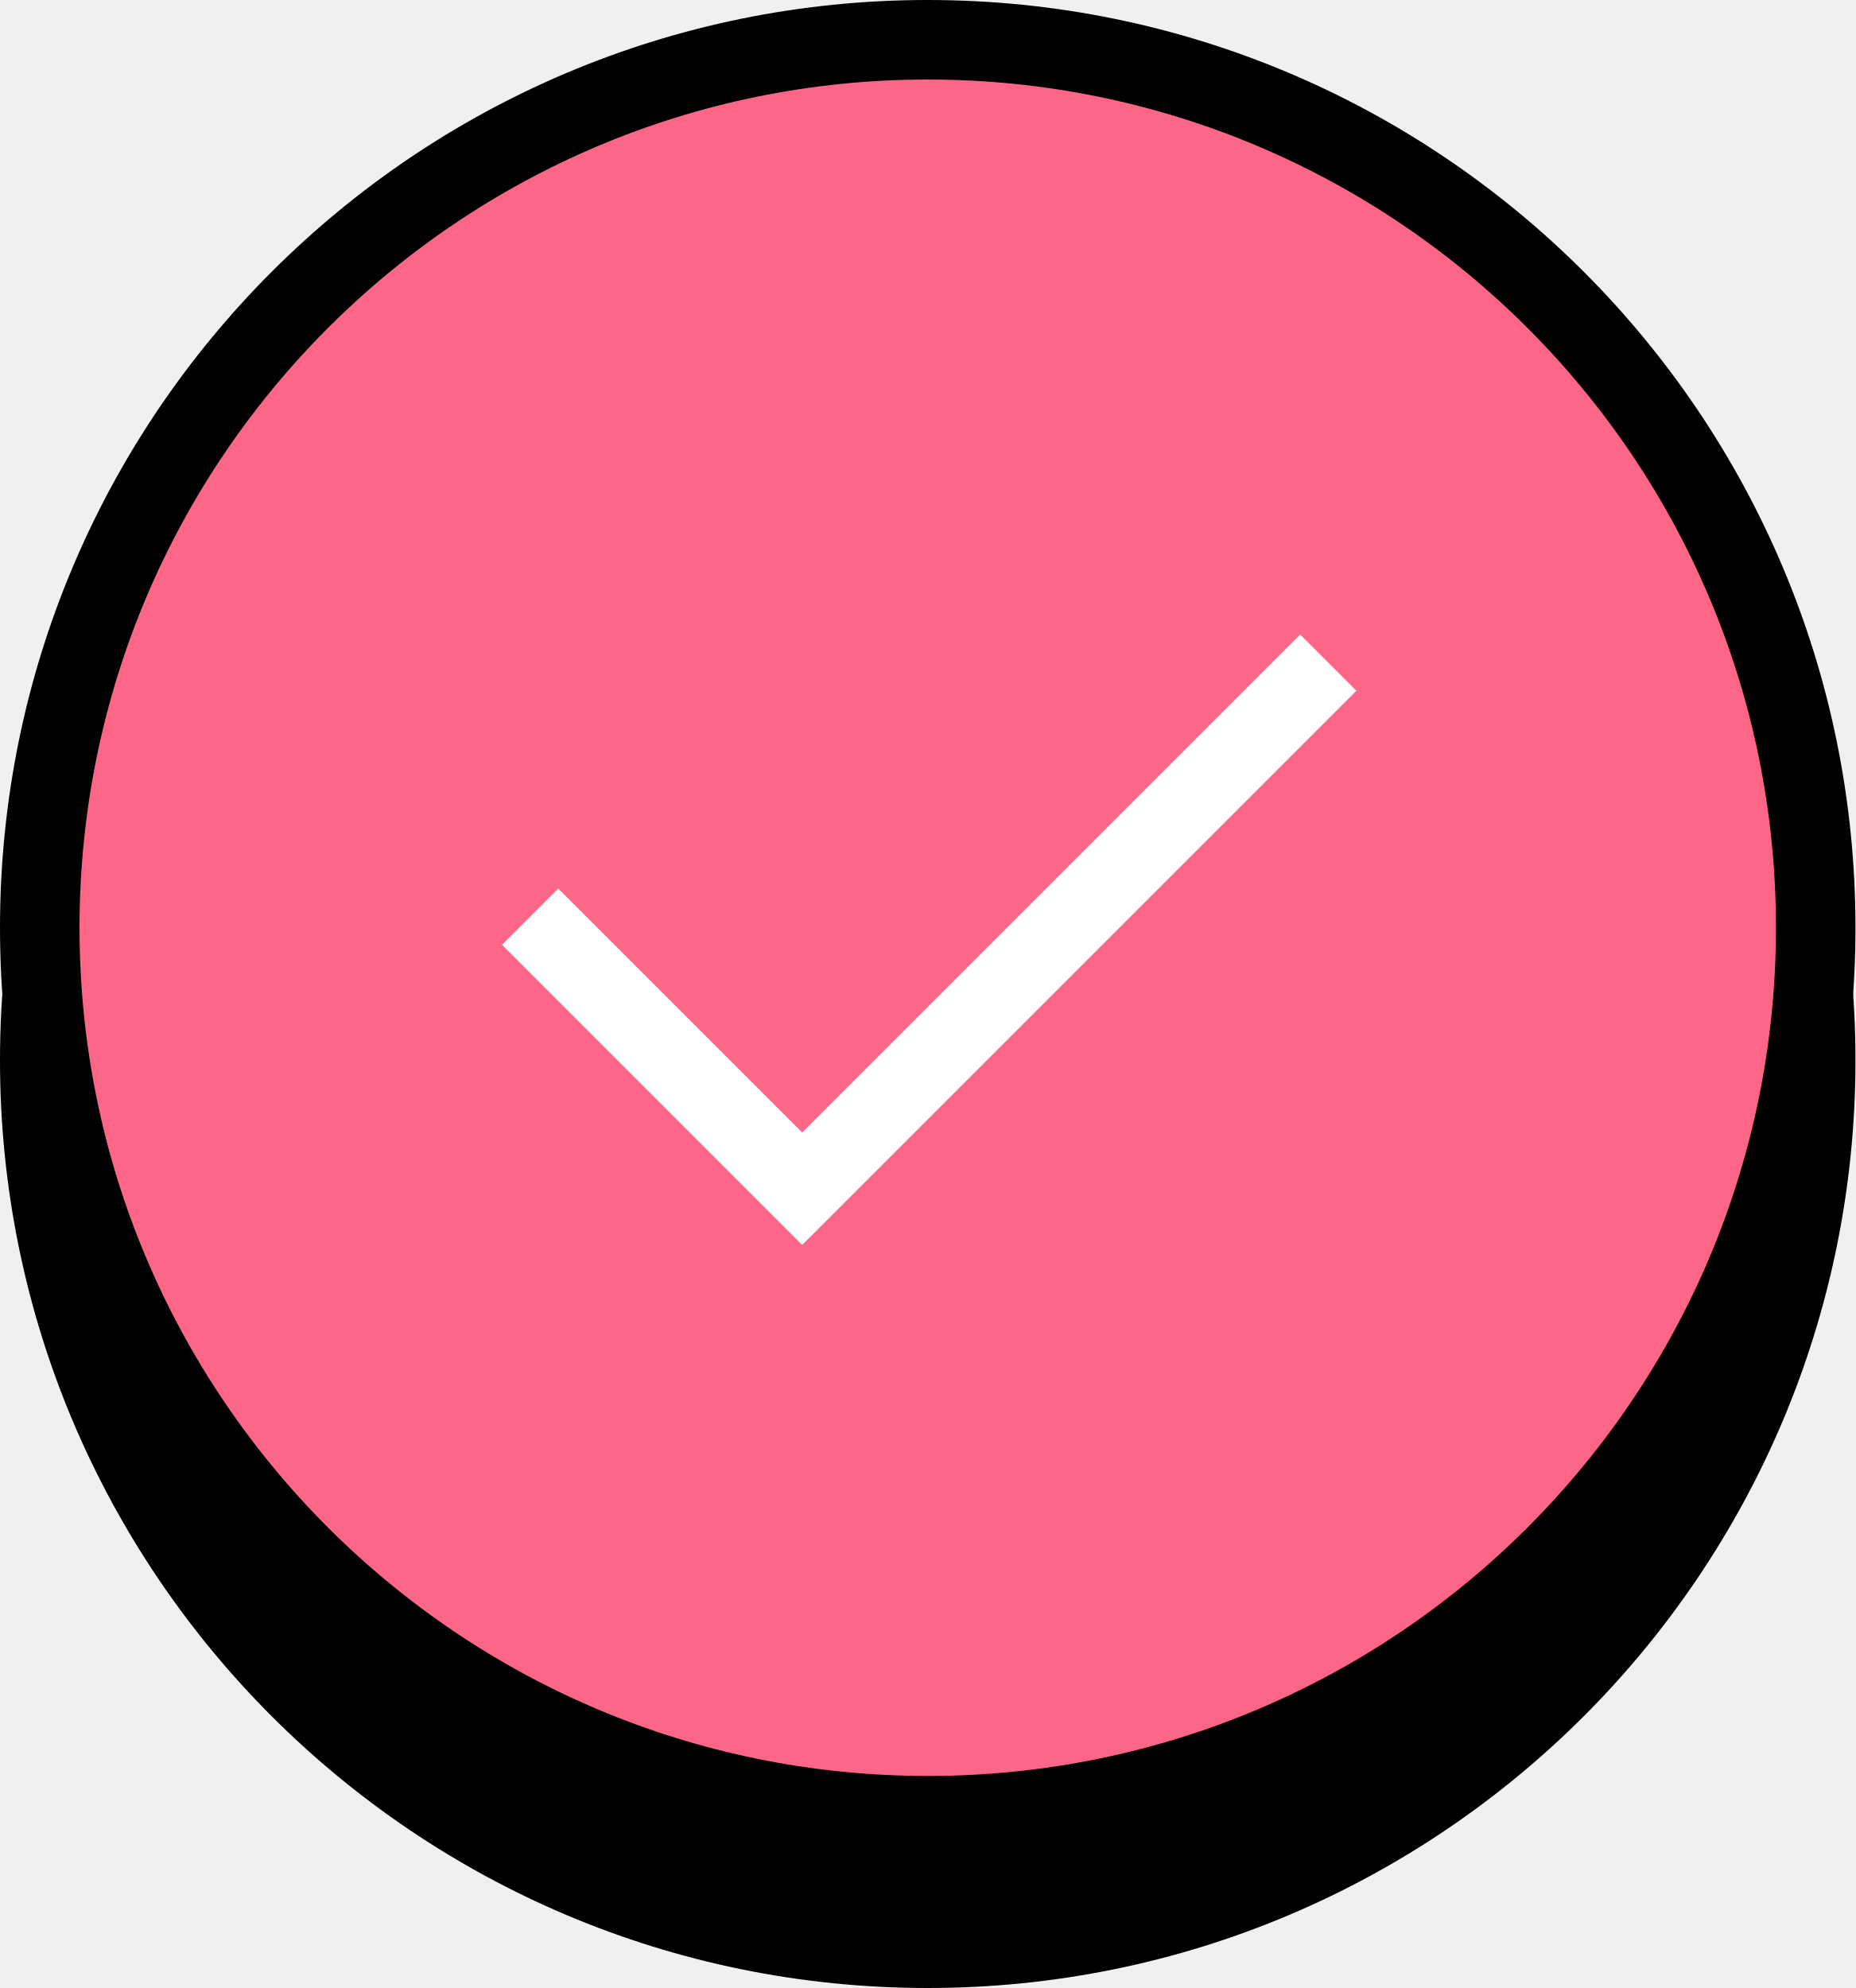
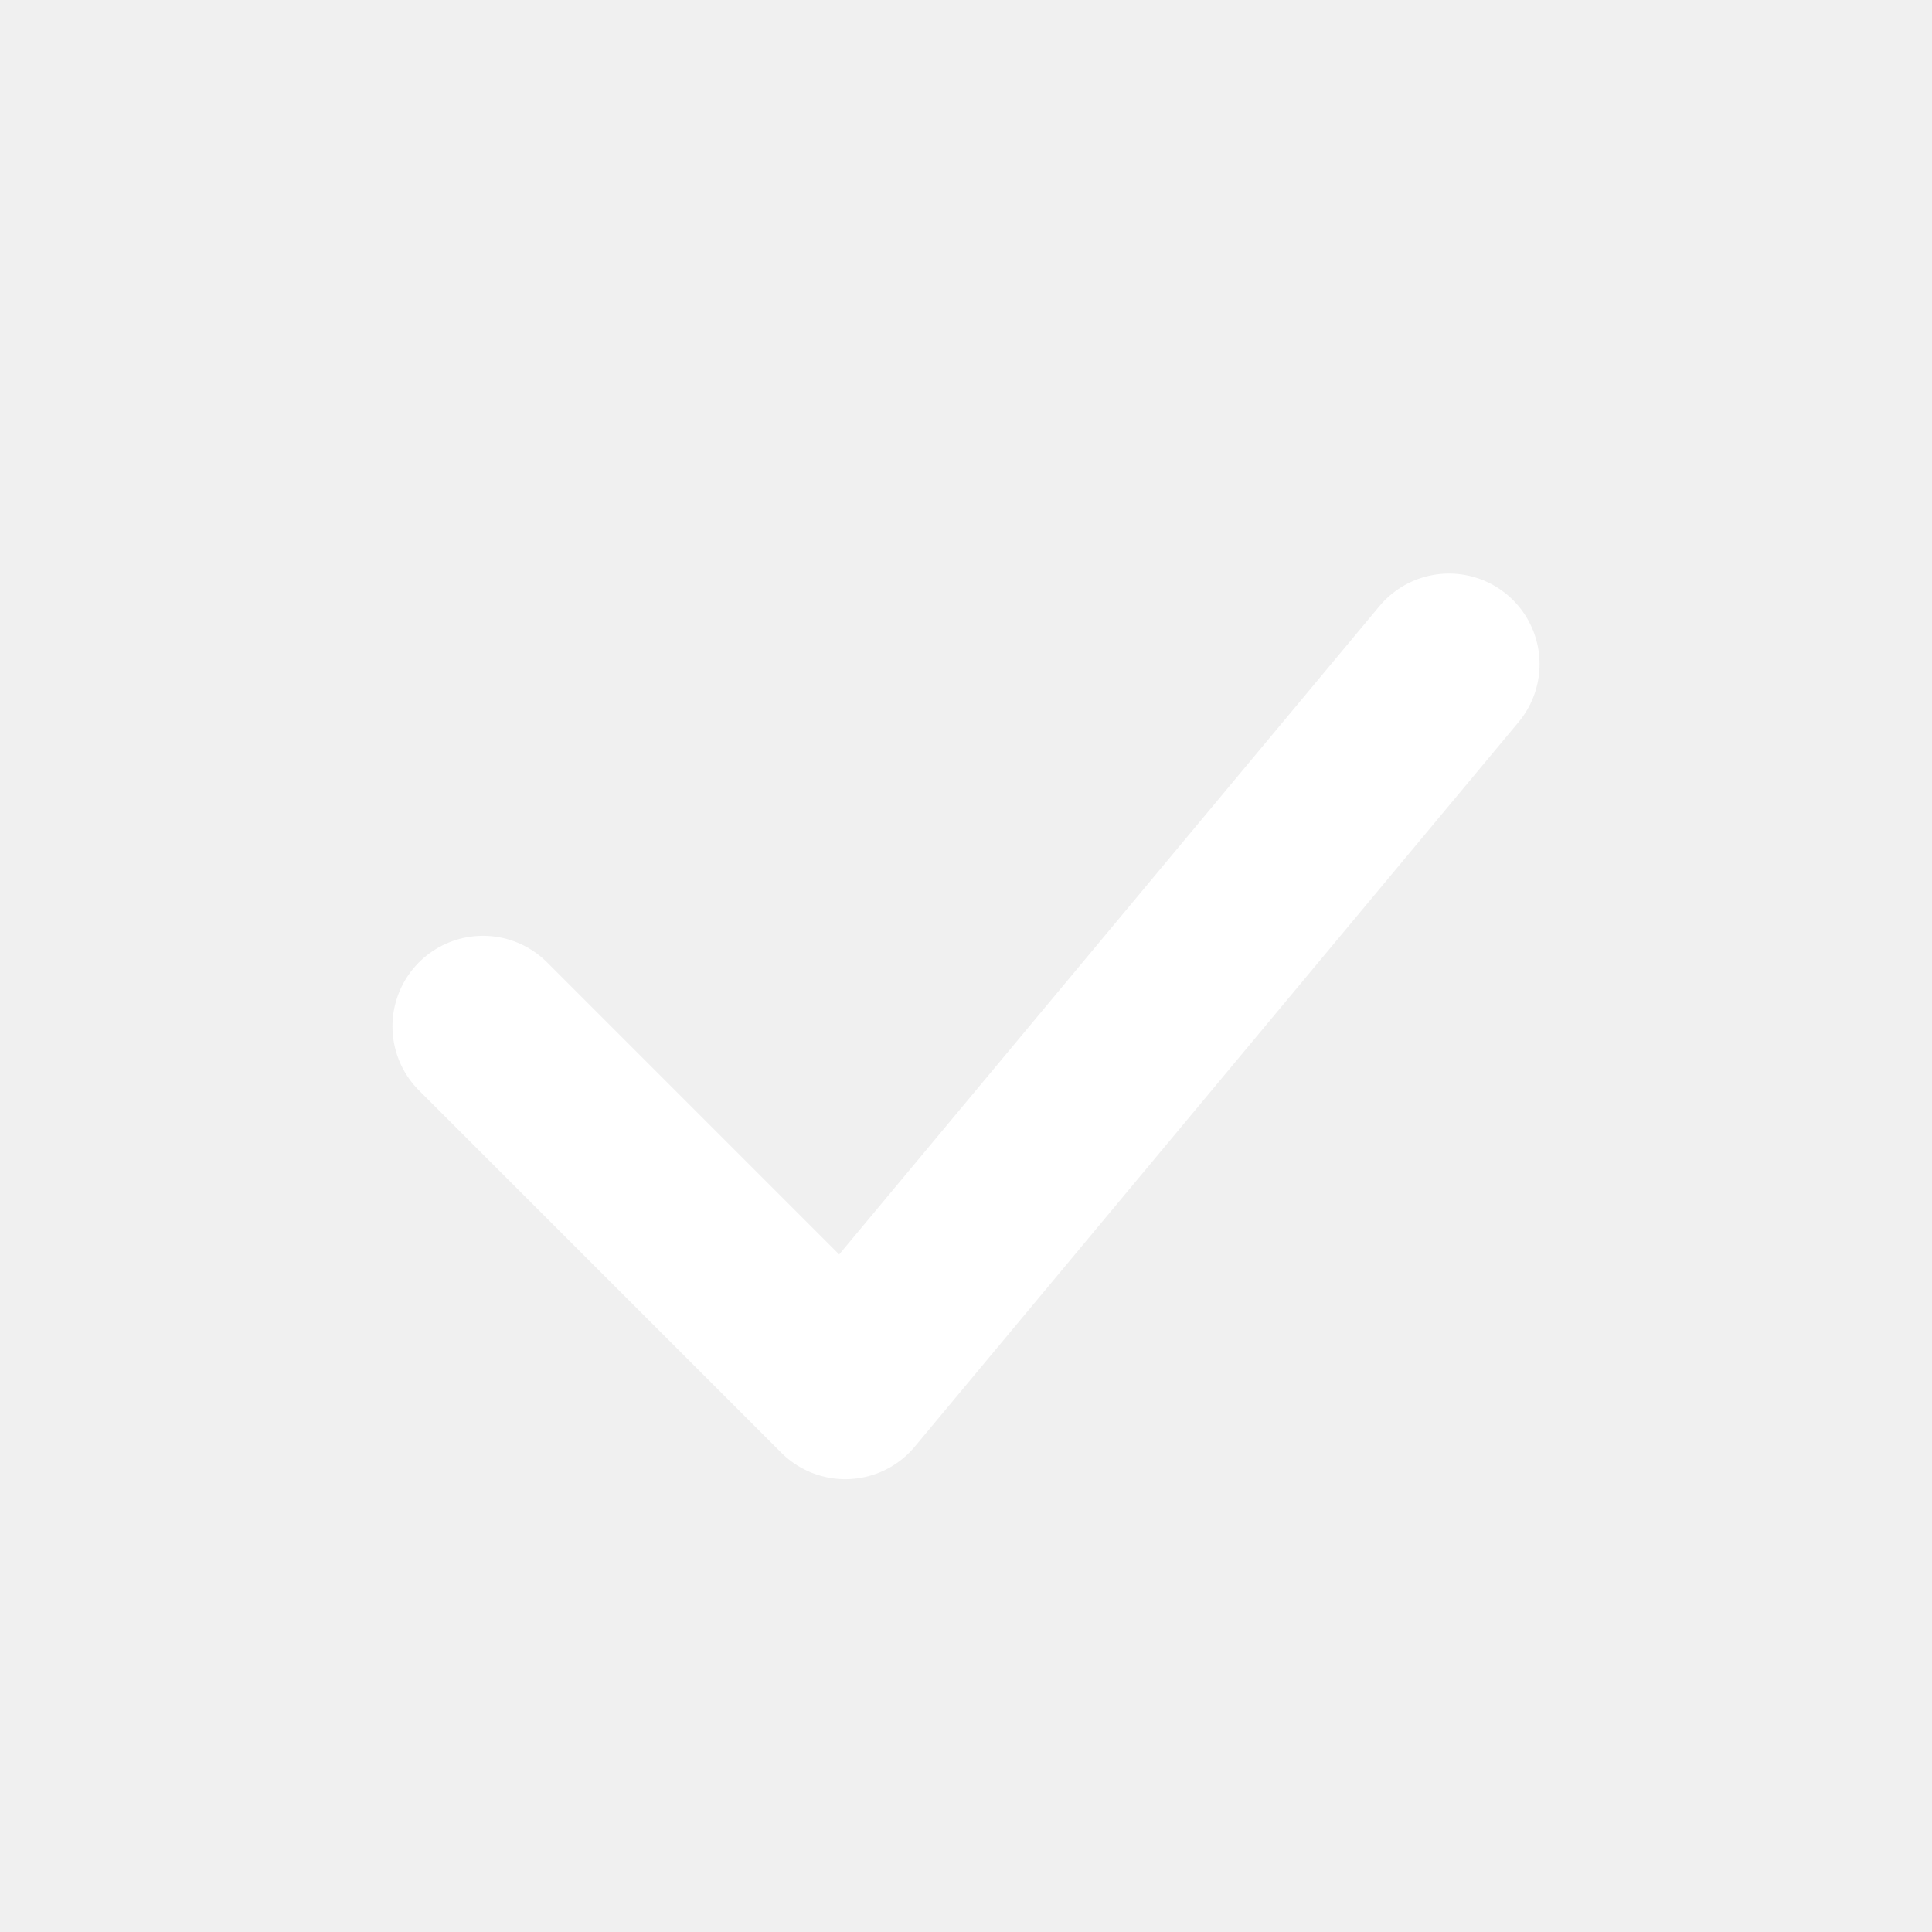
- <svg xmlns="http://www.w3.org/2000/svg" width="70px" height="75px" viewBox="0 0 70 75" version="1.1">
-   <g id="Designs" stroke="none" stroke-width="1" fill="none" fill-rule="evenodd">
-     <g id="icon-check">
-       <circle id="Oval-Copy-37" fill="#000000" cx="35" cy="35" r="35" />
-       <circle id="Oval-Copy-38" fill="#000000" cx="35" cy="40" r="35" />
-       <circle id="Oval-Copy-39" fill="#FD6687" cx="35" cy="35" r="32" />
-       <polyline id="Path" stroke="#FFFFFF" stroke-width="3" points="20 34.582 30.264 44.846 50.11 25" />
-     </g>
-   </g>
+ <svg xmlns="http://www.w3.org/2000/svg" width="32" height="32" viewBox="0 0 32 32" fill="none">
+   <path d="M8 17L14 23L24 11" stroke="white" stroke-width="3" stroke-linecap="round" stroke-linejoin="round" />
</svg>
